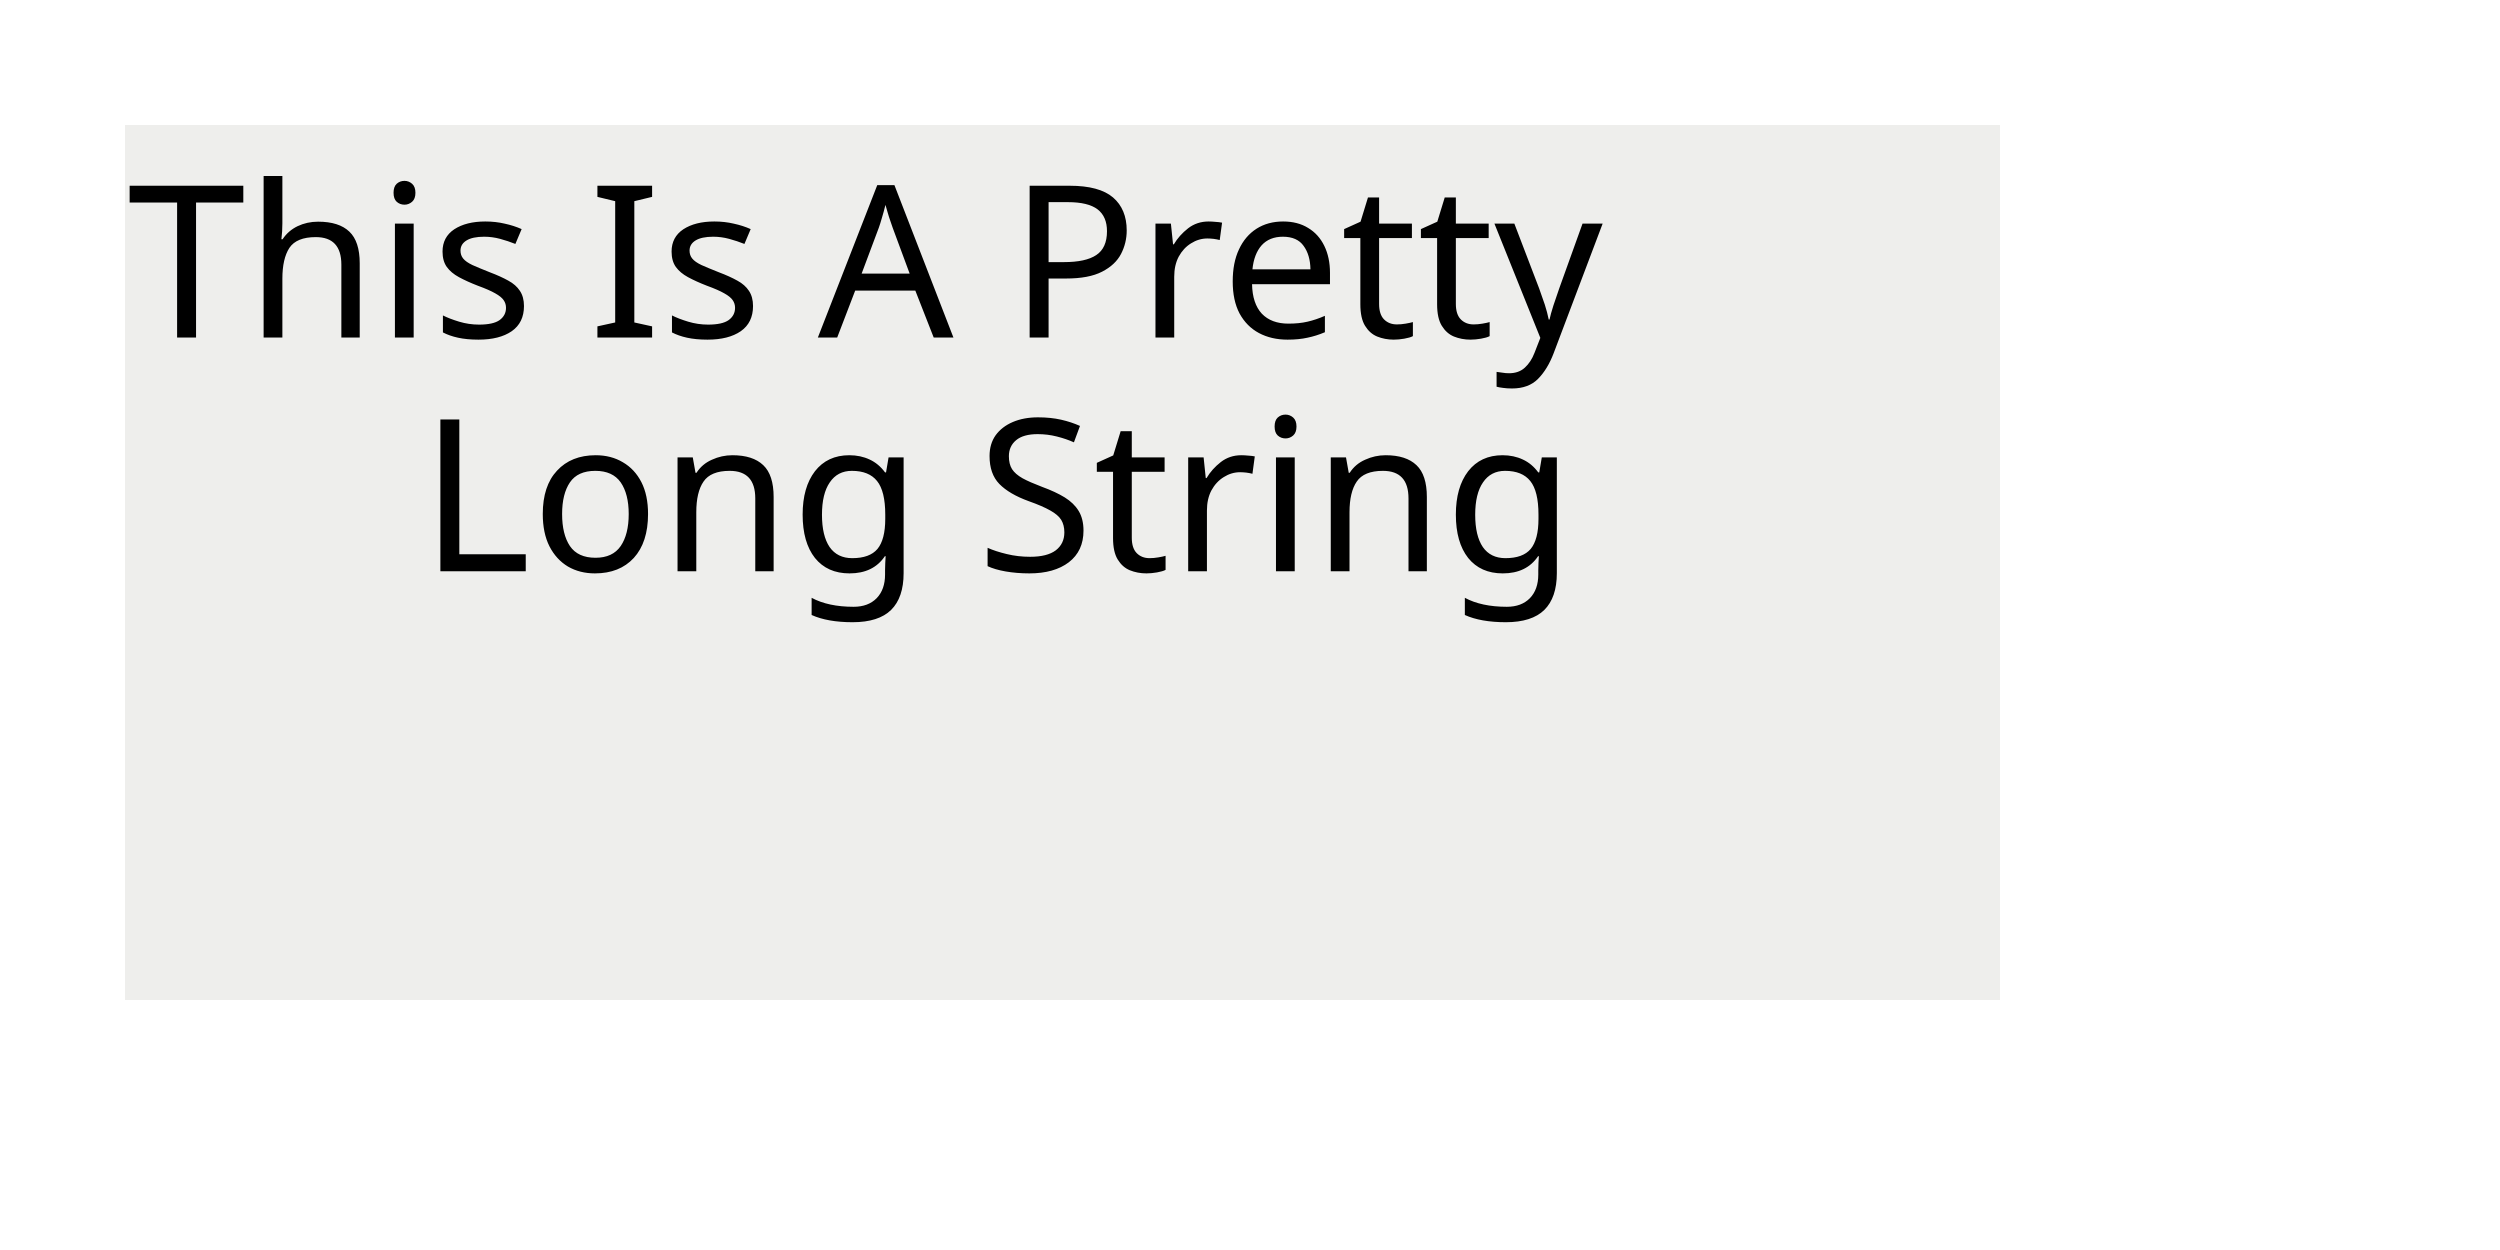
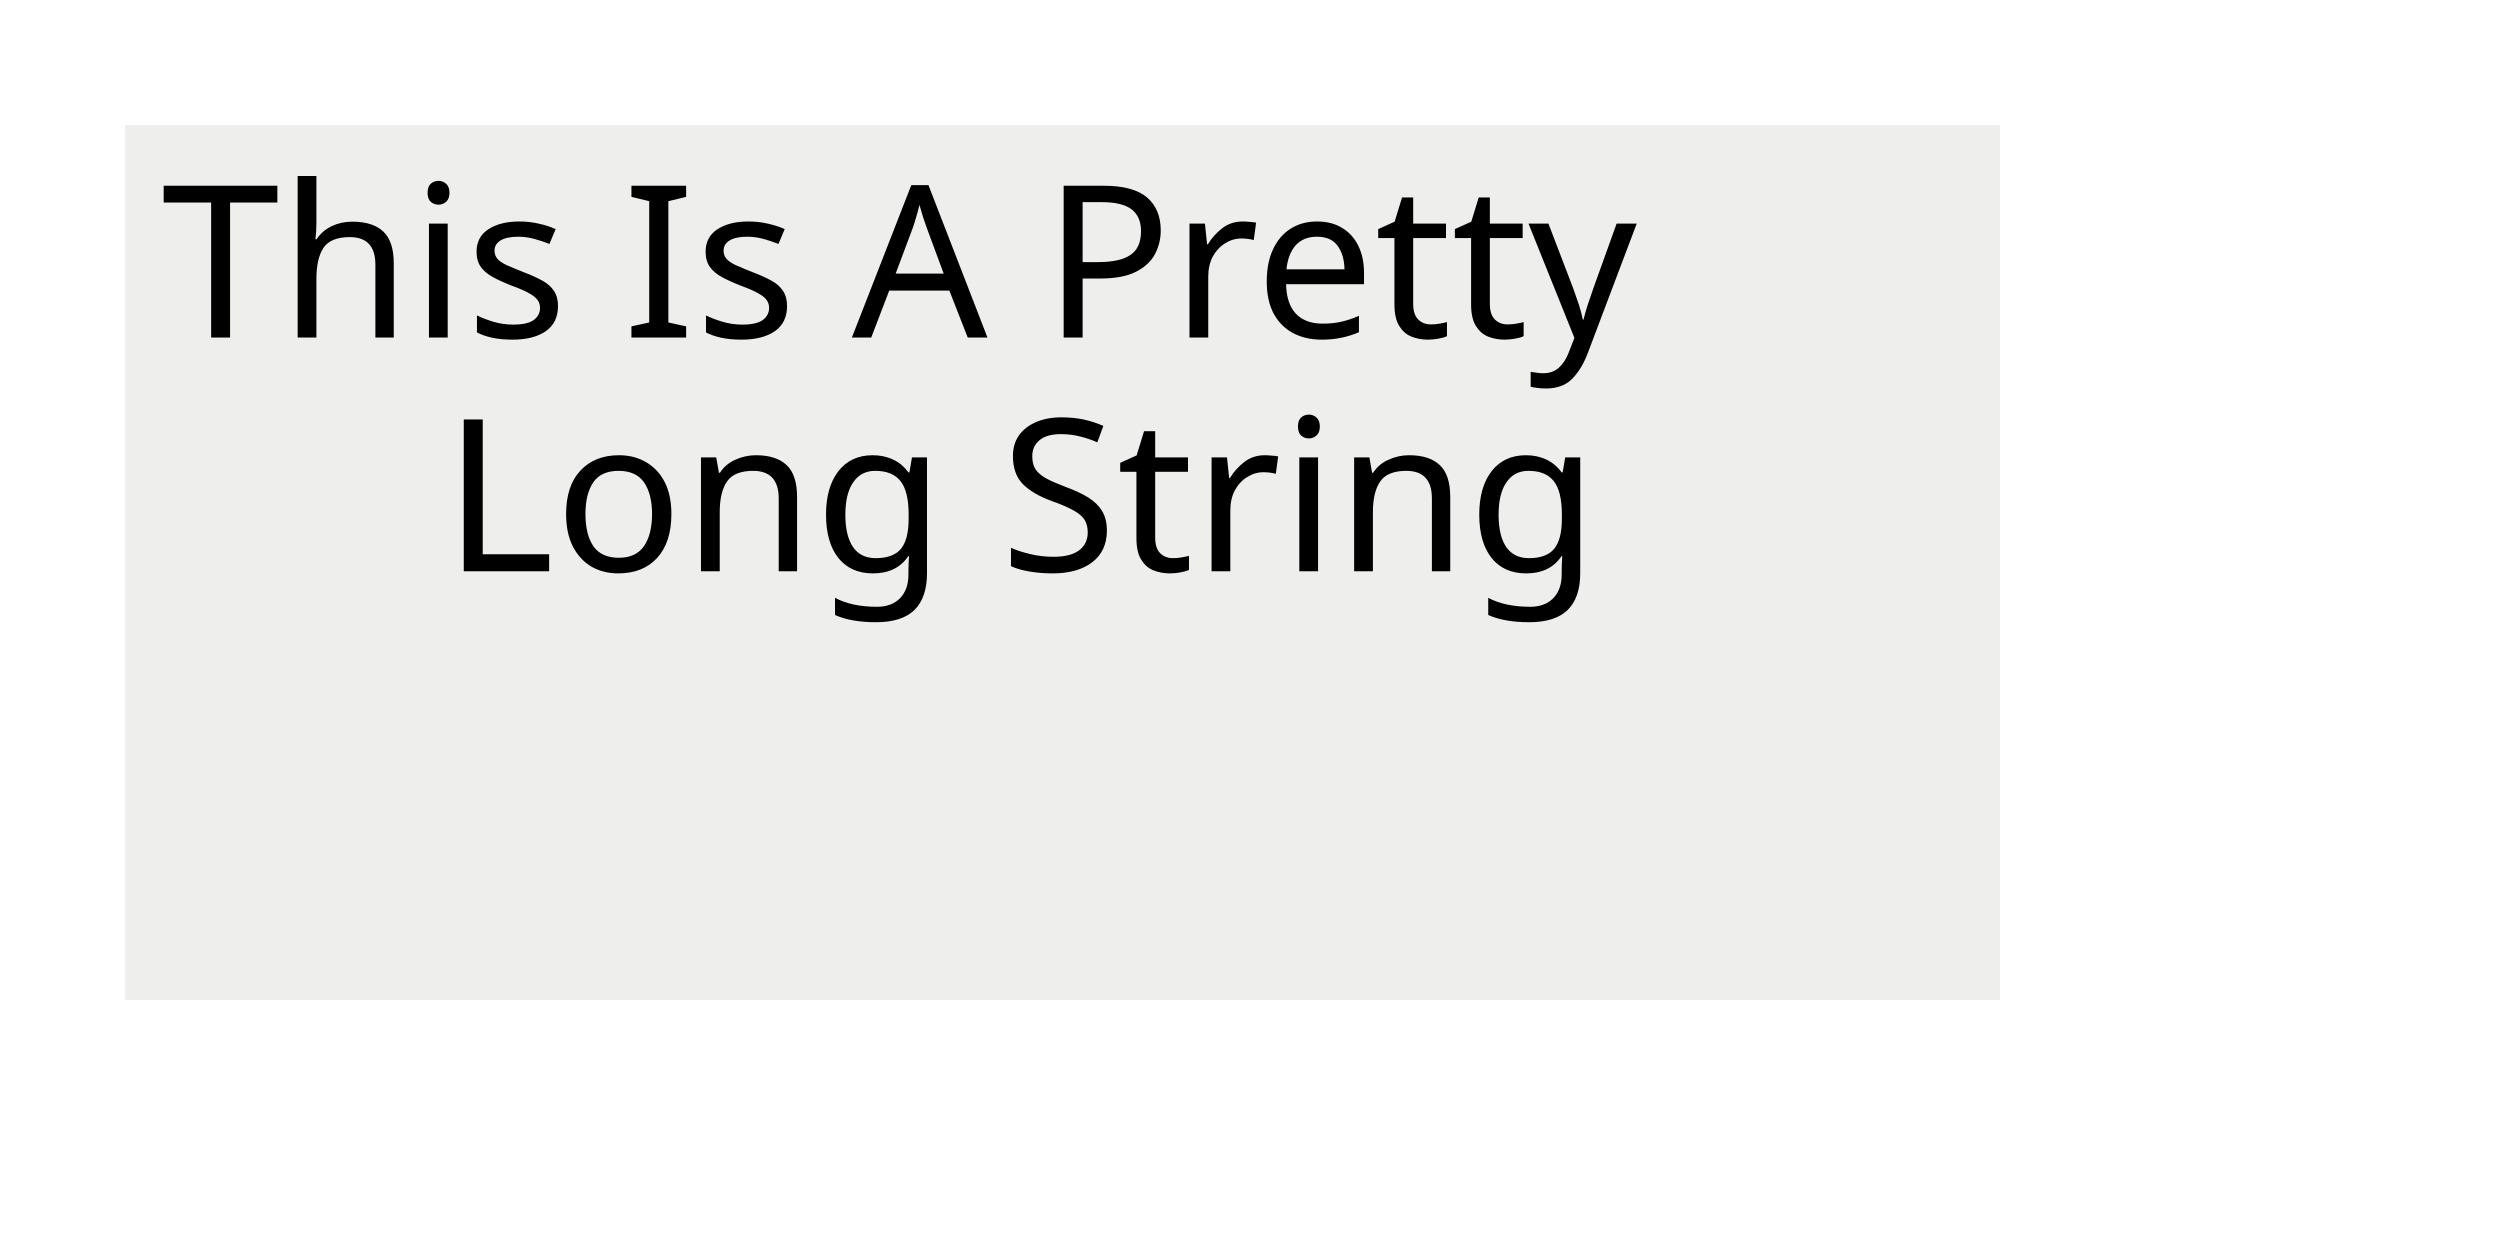
<svg xmlns="http://www.w3.org/2000/svg" width="200" height="100" version="1.0" id="ezcGraph">
  <defs />
  <g id="ezcGraphChart" color-rendering="optimizeQuality" shape-rendering="geometricPrecision" text-rendering="optimizeLegibility">
    <path d=" M 10,80 L 10,10 L 160,10 L 160,80 L 10,80 z " style="fill: #eeeeec; fill-opacity: 1.00; stroke: none;" id="ezcGraphPolygon_1" />
-     <text id="ezcGraphTextBox_2" x="10.2" text-length="149.6px" y="27" style="font-size: 17px; font-family: sans-serif; fill: #000000; fill-opacity: 1.00; stroke: none;">This Is A Pretty</text>
-     <text id="ezcGraphTextBox_2" x="33.575" text-length="102.85px" y="45.7" style="font-size: 17px; font-family: sans-serif; fill: #000000; fill-opacity: 1.00; stroke: none;">Long String</text>
+     <text id="ezcGraphTextBox_2" x="12.92" text-length="144.16px" y="27" style="font-size: 17px; font-family: sans-serif; fill: #000000; fill-opacity: 1.00; stroke: none;">This Is A Pretty</text>
+     <text id="ezcGraphTextBox_2" x="35.445" text-length="99.11px" y="45.7" style="font-size: 17px; font-family: sans-serif; fill: #000000; fill-opacity: 1.00; stroke: none;">Long String</text>
  </g>
</svg>
